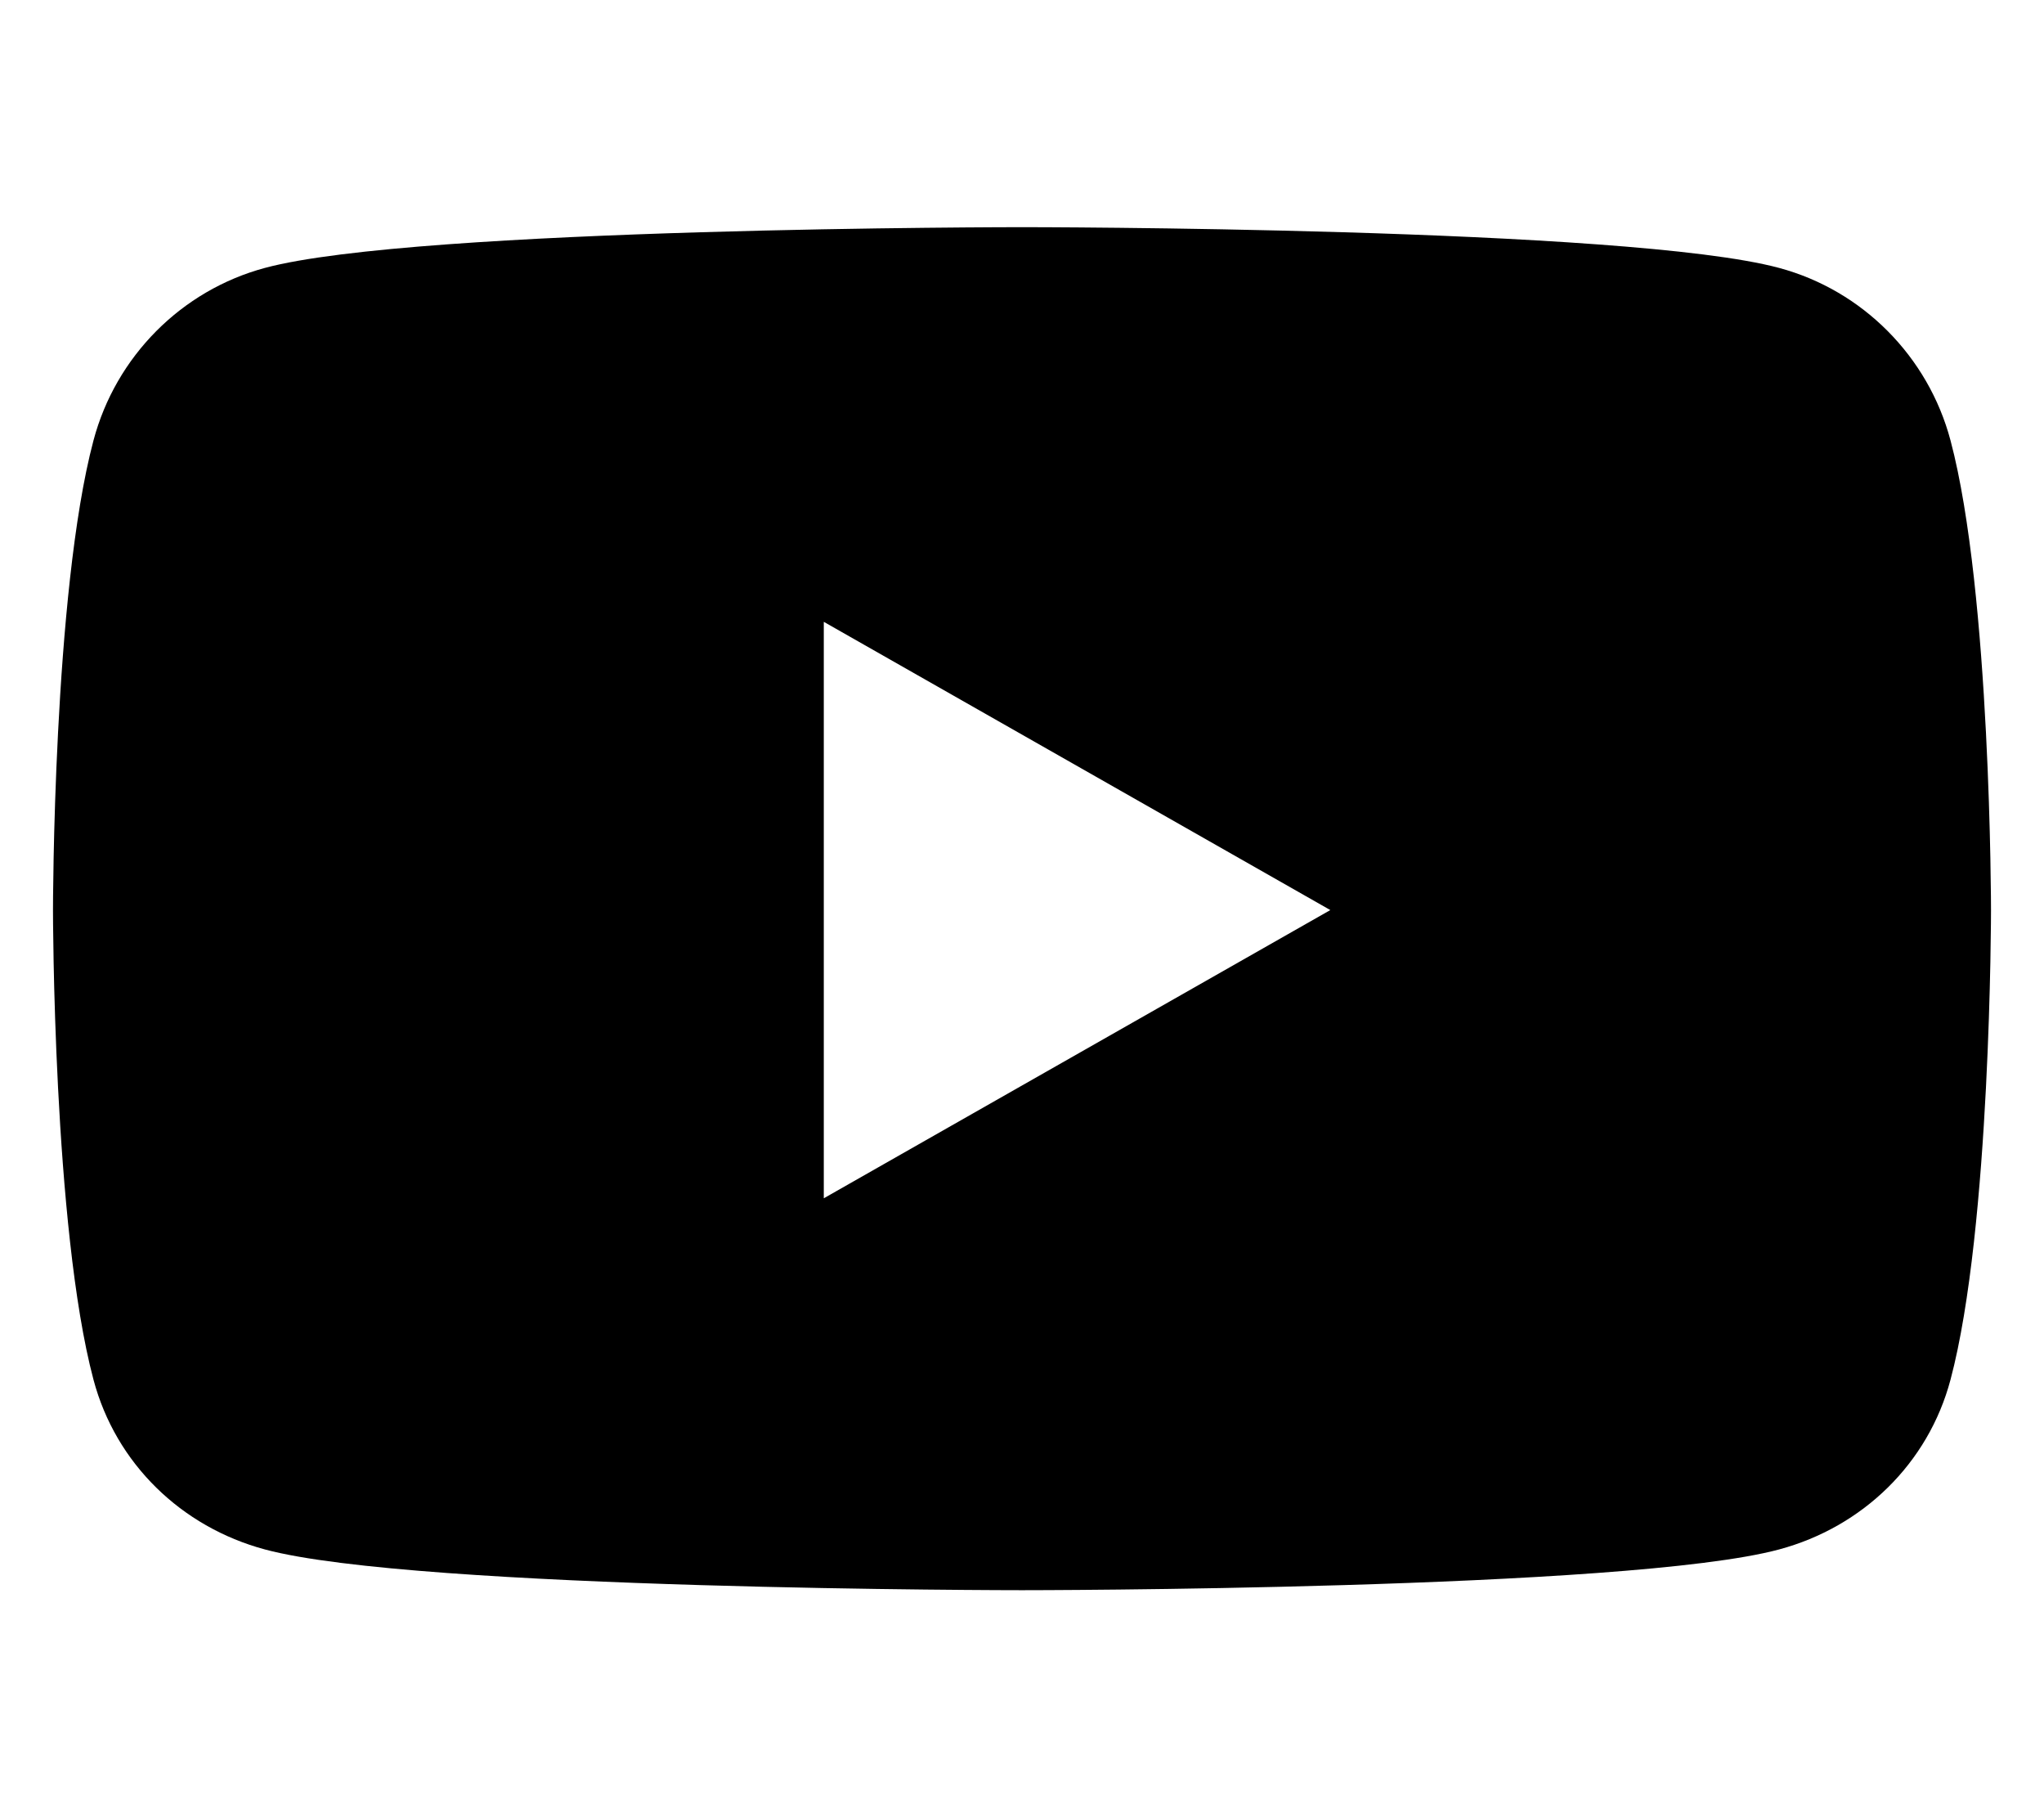
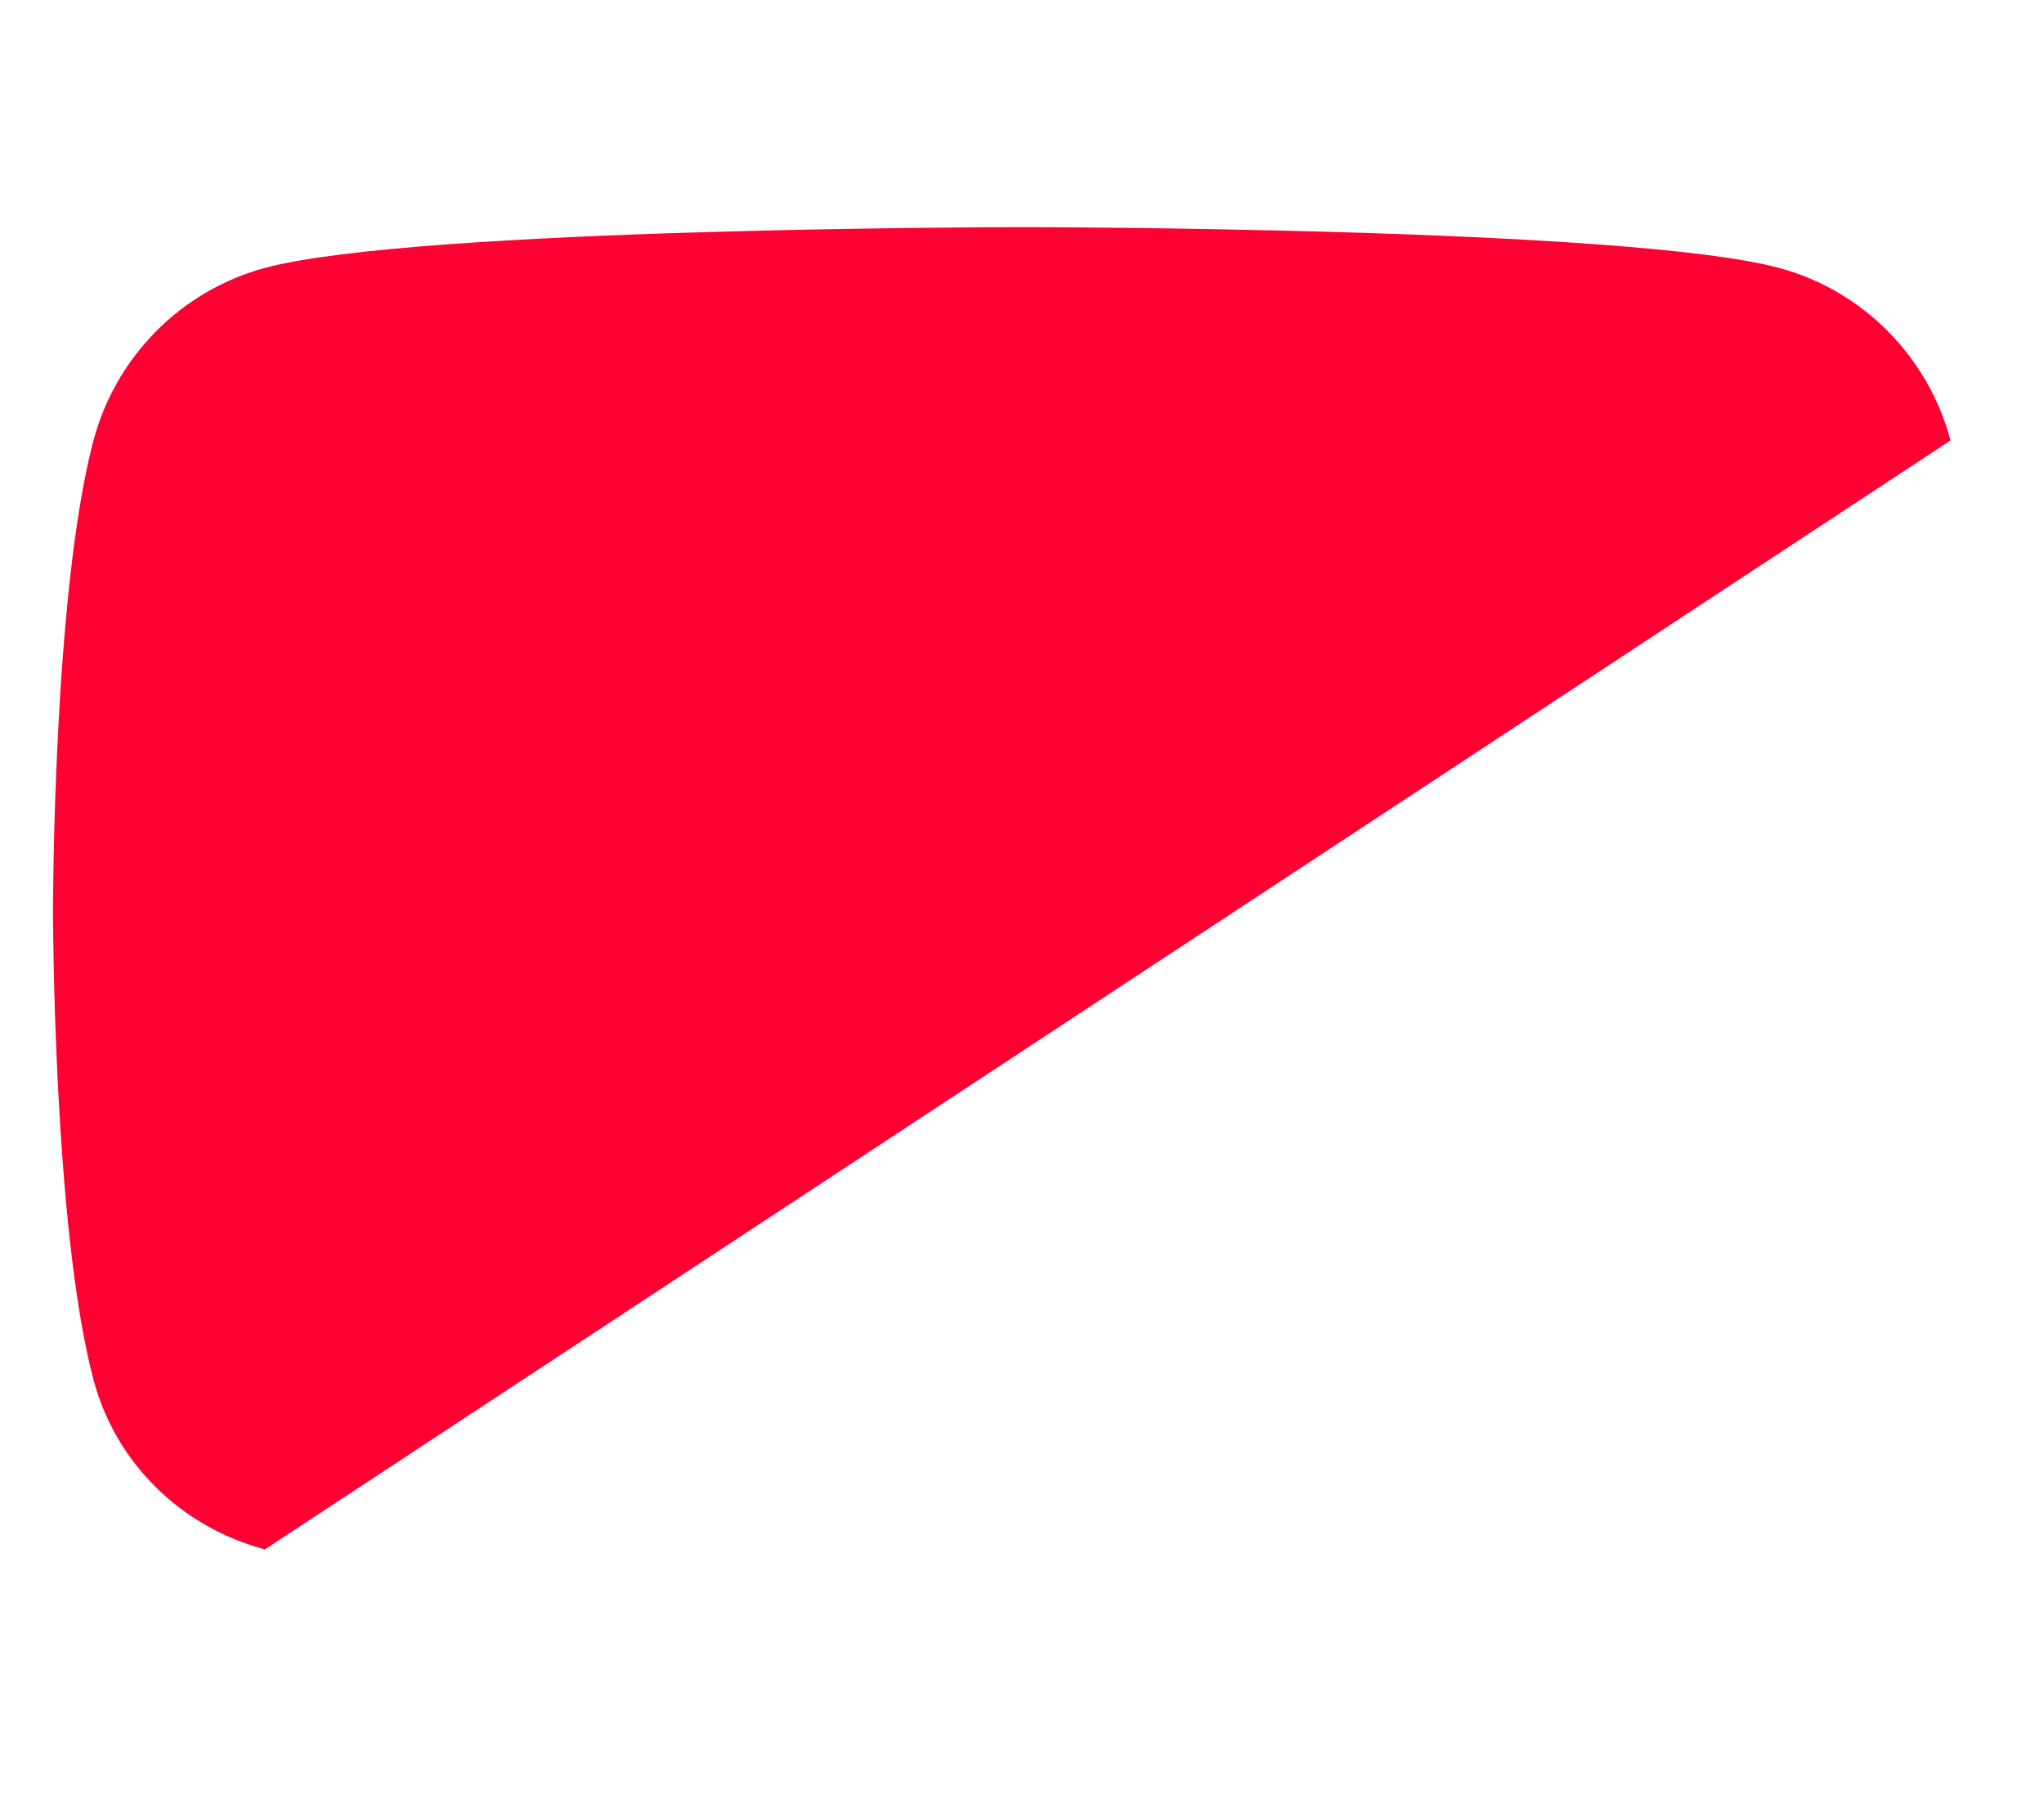
<svg xmlns="http://www.w3.org/2000/svg" viewBox="0 0 576 512">
-   <path d="M549.655 124.083c-6.281-23.65-24.787-42.276-48.284-48.597C458.781 64 288 64 288 64S117.22 64 74.629 75.486c-23.497 6.322-42.003 24.947-48.284 48.597-11.412 42.867-11.412 132.305-11.412 132.305s0 89.438 11.412 132.305c6.281 23.65 24.787 41.5 48.284 47.821C117.22 448 288 448 288 448s170.78 0 213.371-11.486c23.497-6.321 42.003-24.171 48.284-47.821 11.412-42.867 11.412-132.305 11.412-132.305s0-89.438-11.412-132.305zm-317.51 213.508V175.185l142.739 81.205-142.739 81.201z" />
+   <path fill="#FF0033" d="M549.655 124.083c-6.281-23.65-24.787-42.276-48.284-48.597C458.781 64 288 64 288 64S117.22 64 74.629 75.486c-23.497 6.322-42.003 24.947-48.284 48.597-11.412 42.867-11.412 132.305-11.412 132.305s0 89.438 11.412 132.305c6.281 23.65 24.787 41.5 48.284 47.821C117.22 448 288 448s170.78 0 213.371-11.486c23.497-6.321 42.003-24.171 48.284-47.821 11.412-42.867 11.412-132.305 11.412-132.305s0-89.438-11.412-132.305zM232.145 337.591V174.409L374.884 256l-142.739 81.591z" />
</svg>
